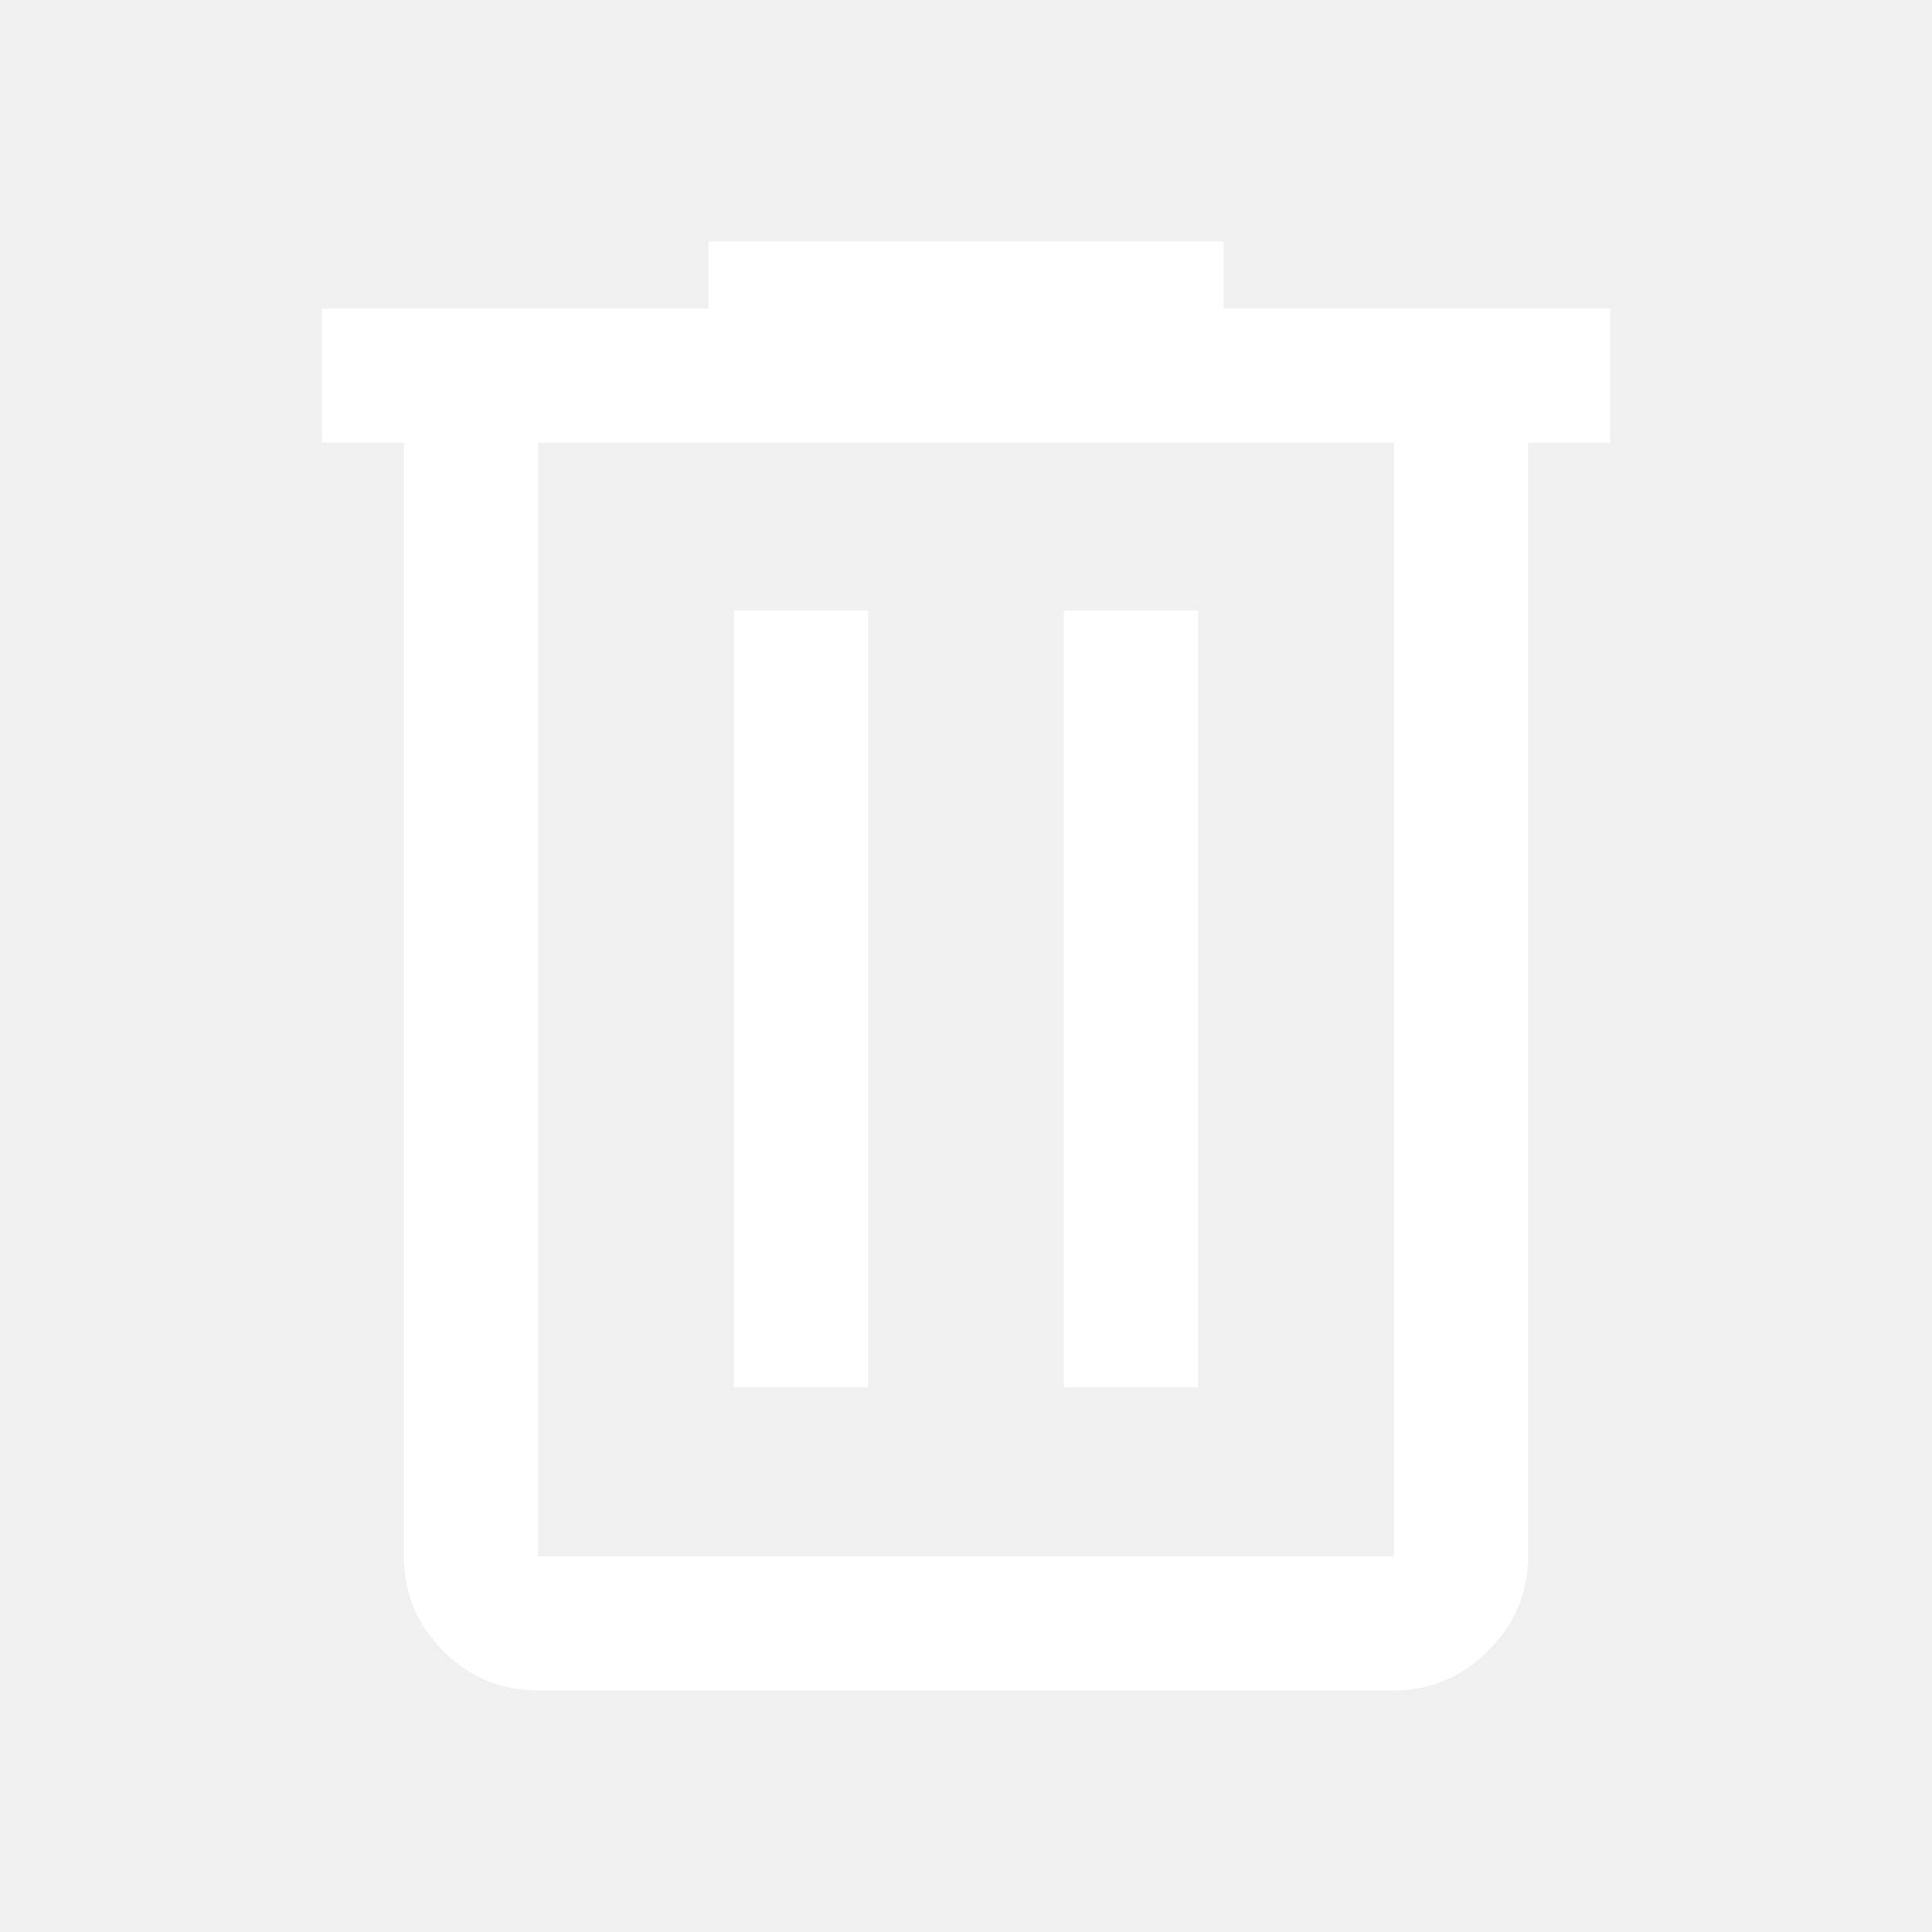
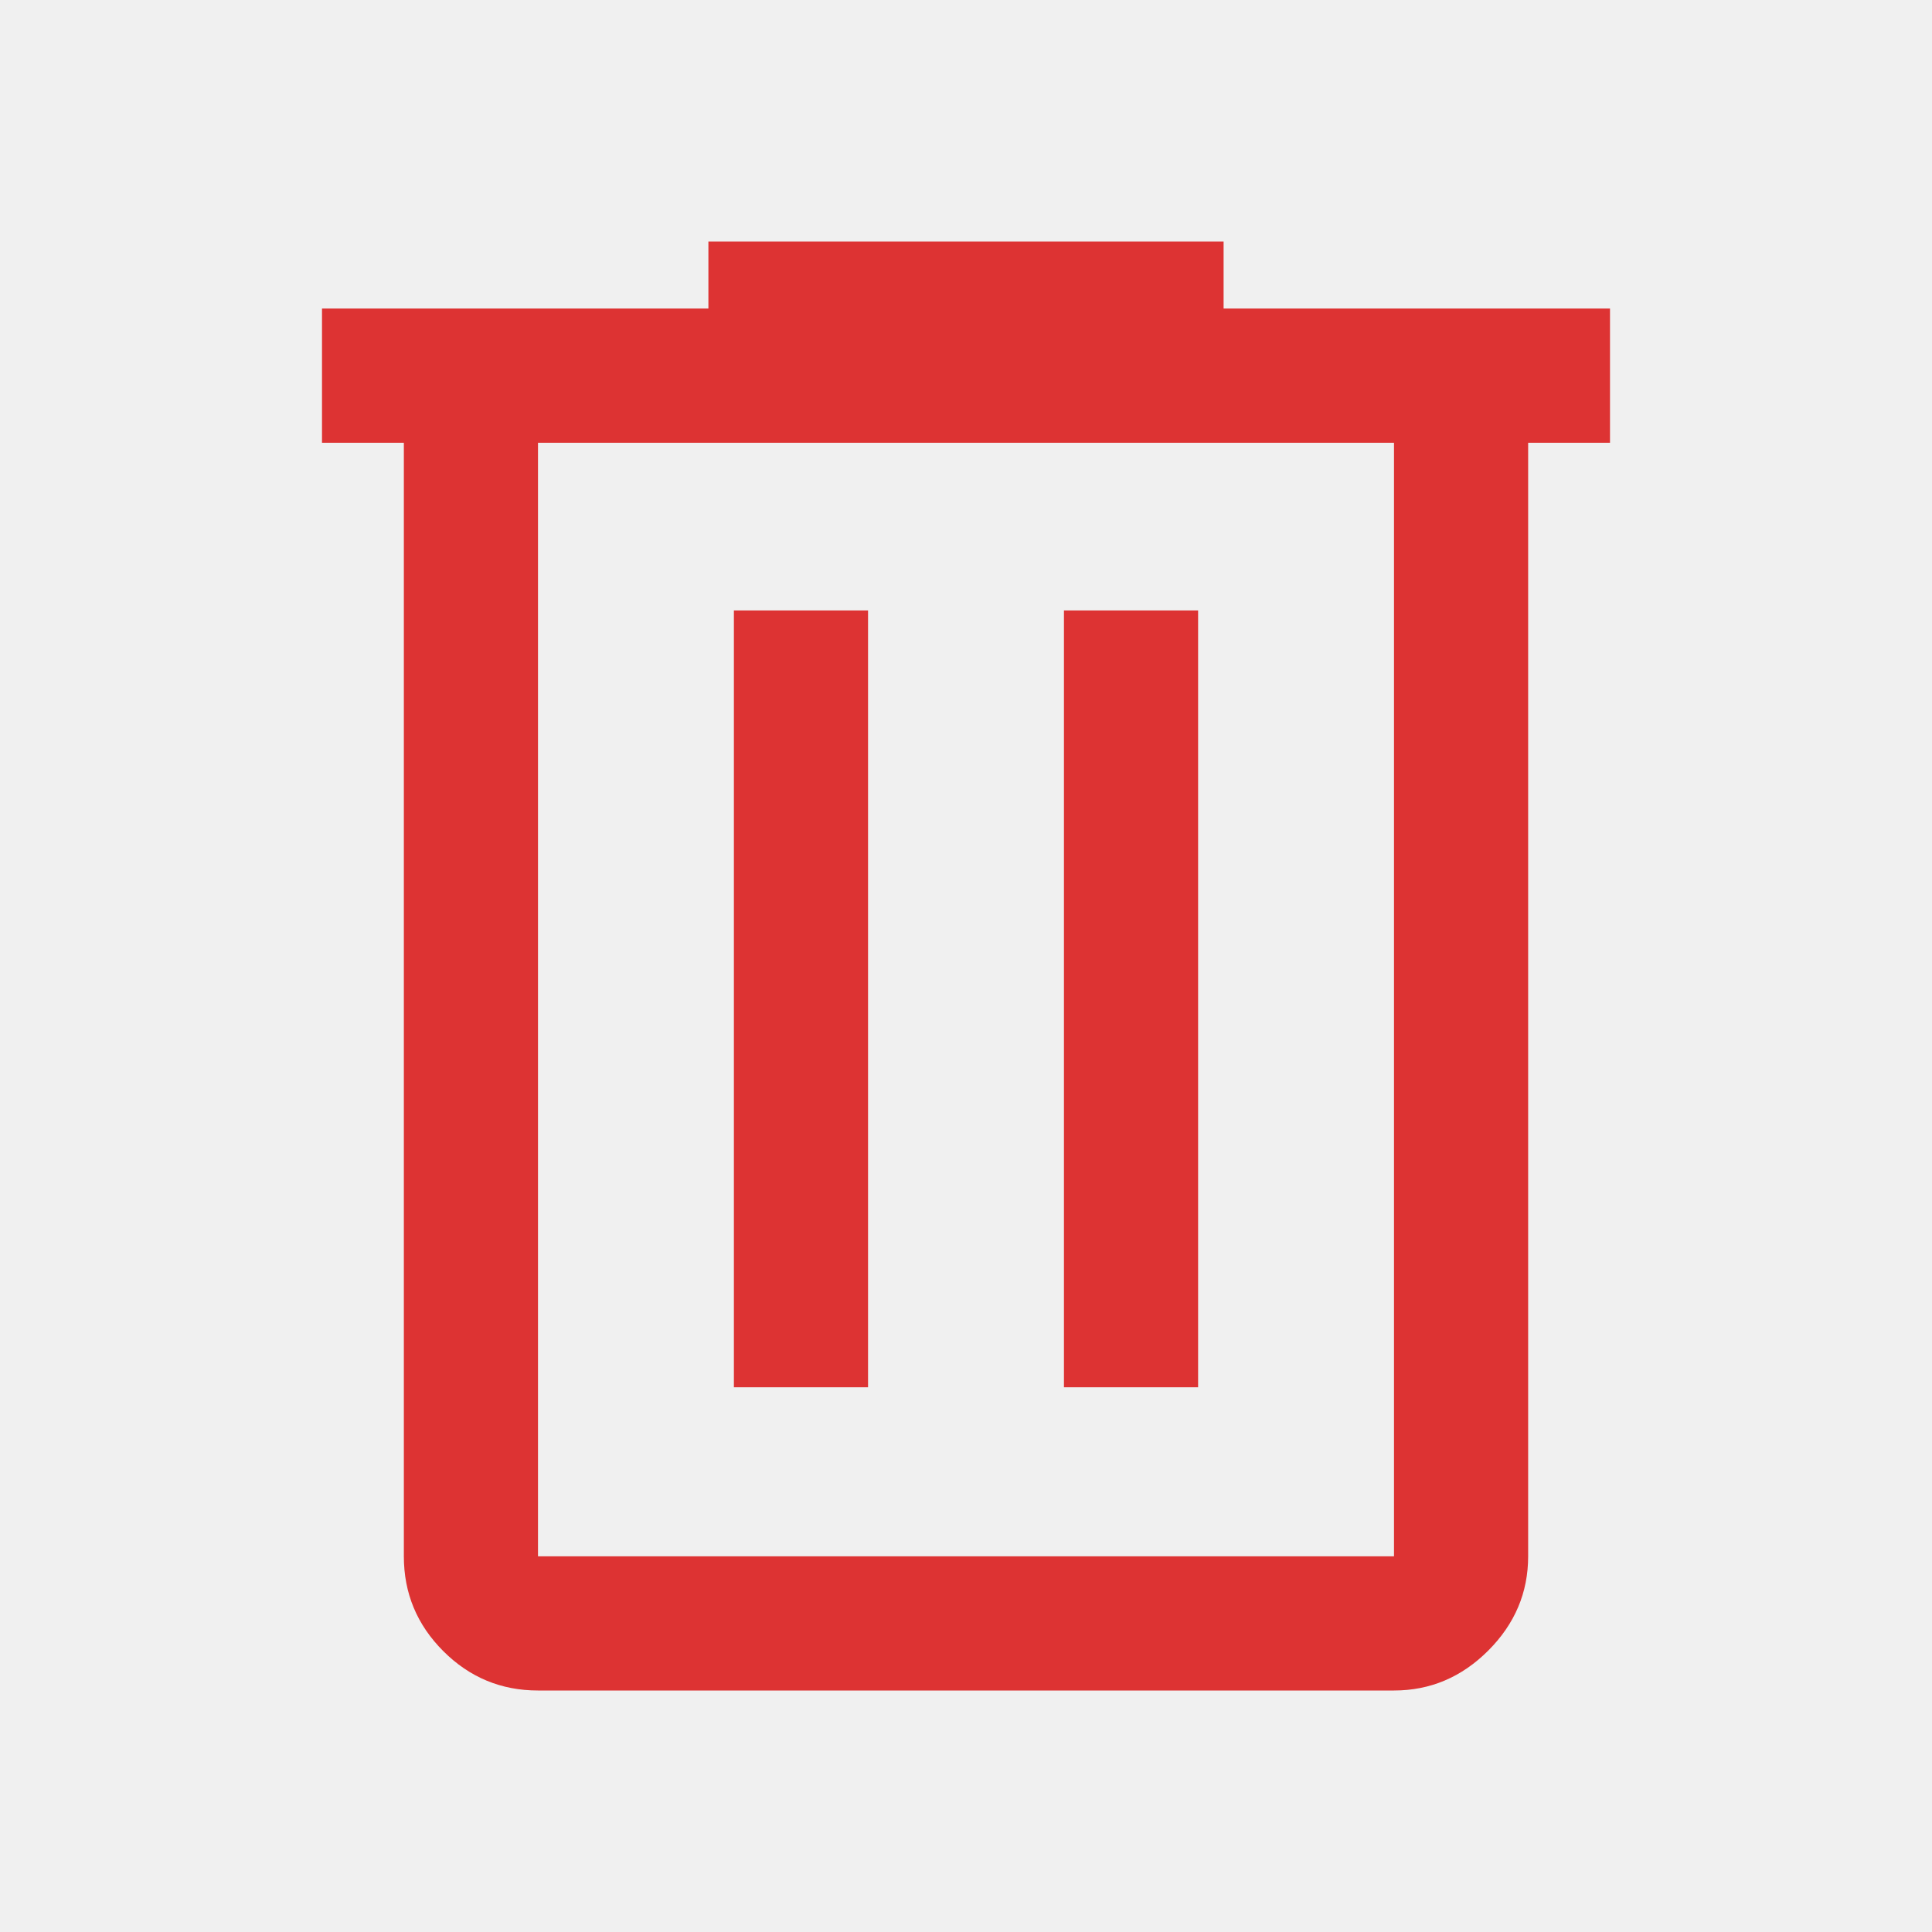
- <svg xmlns="http://www.w3.org/2000/svg" height="40px" viewBox="0 -960 960 960" width="40px" fill="#FFFFFF">
+ <svg xmlns="http://www.w3.org/2000/svg" height="40px" viewBox="0 -960 960 960" width="40px" fill="#DD3333">
  <path d="M267.33-120q-27.5 0-47.08-19.58-19.58-19.59-19.58-47.09V-740H160v-66.67h192V-840h256v33.33h192V-740h-40.67v553.33q0 27-19.83 46.84Q719.67-120 692.67-120H267.33Zm425.34-620H267.33v553.33h425.34V-740Zm-328 469.33h66.66v-386h-66.66v386Zm164 0h66.66v-386h-66.66v386ZM267.33-740v553.33V-740Z" />
</svg>
